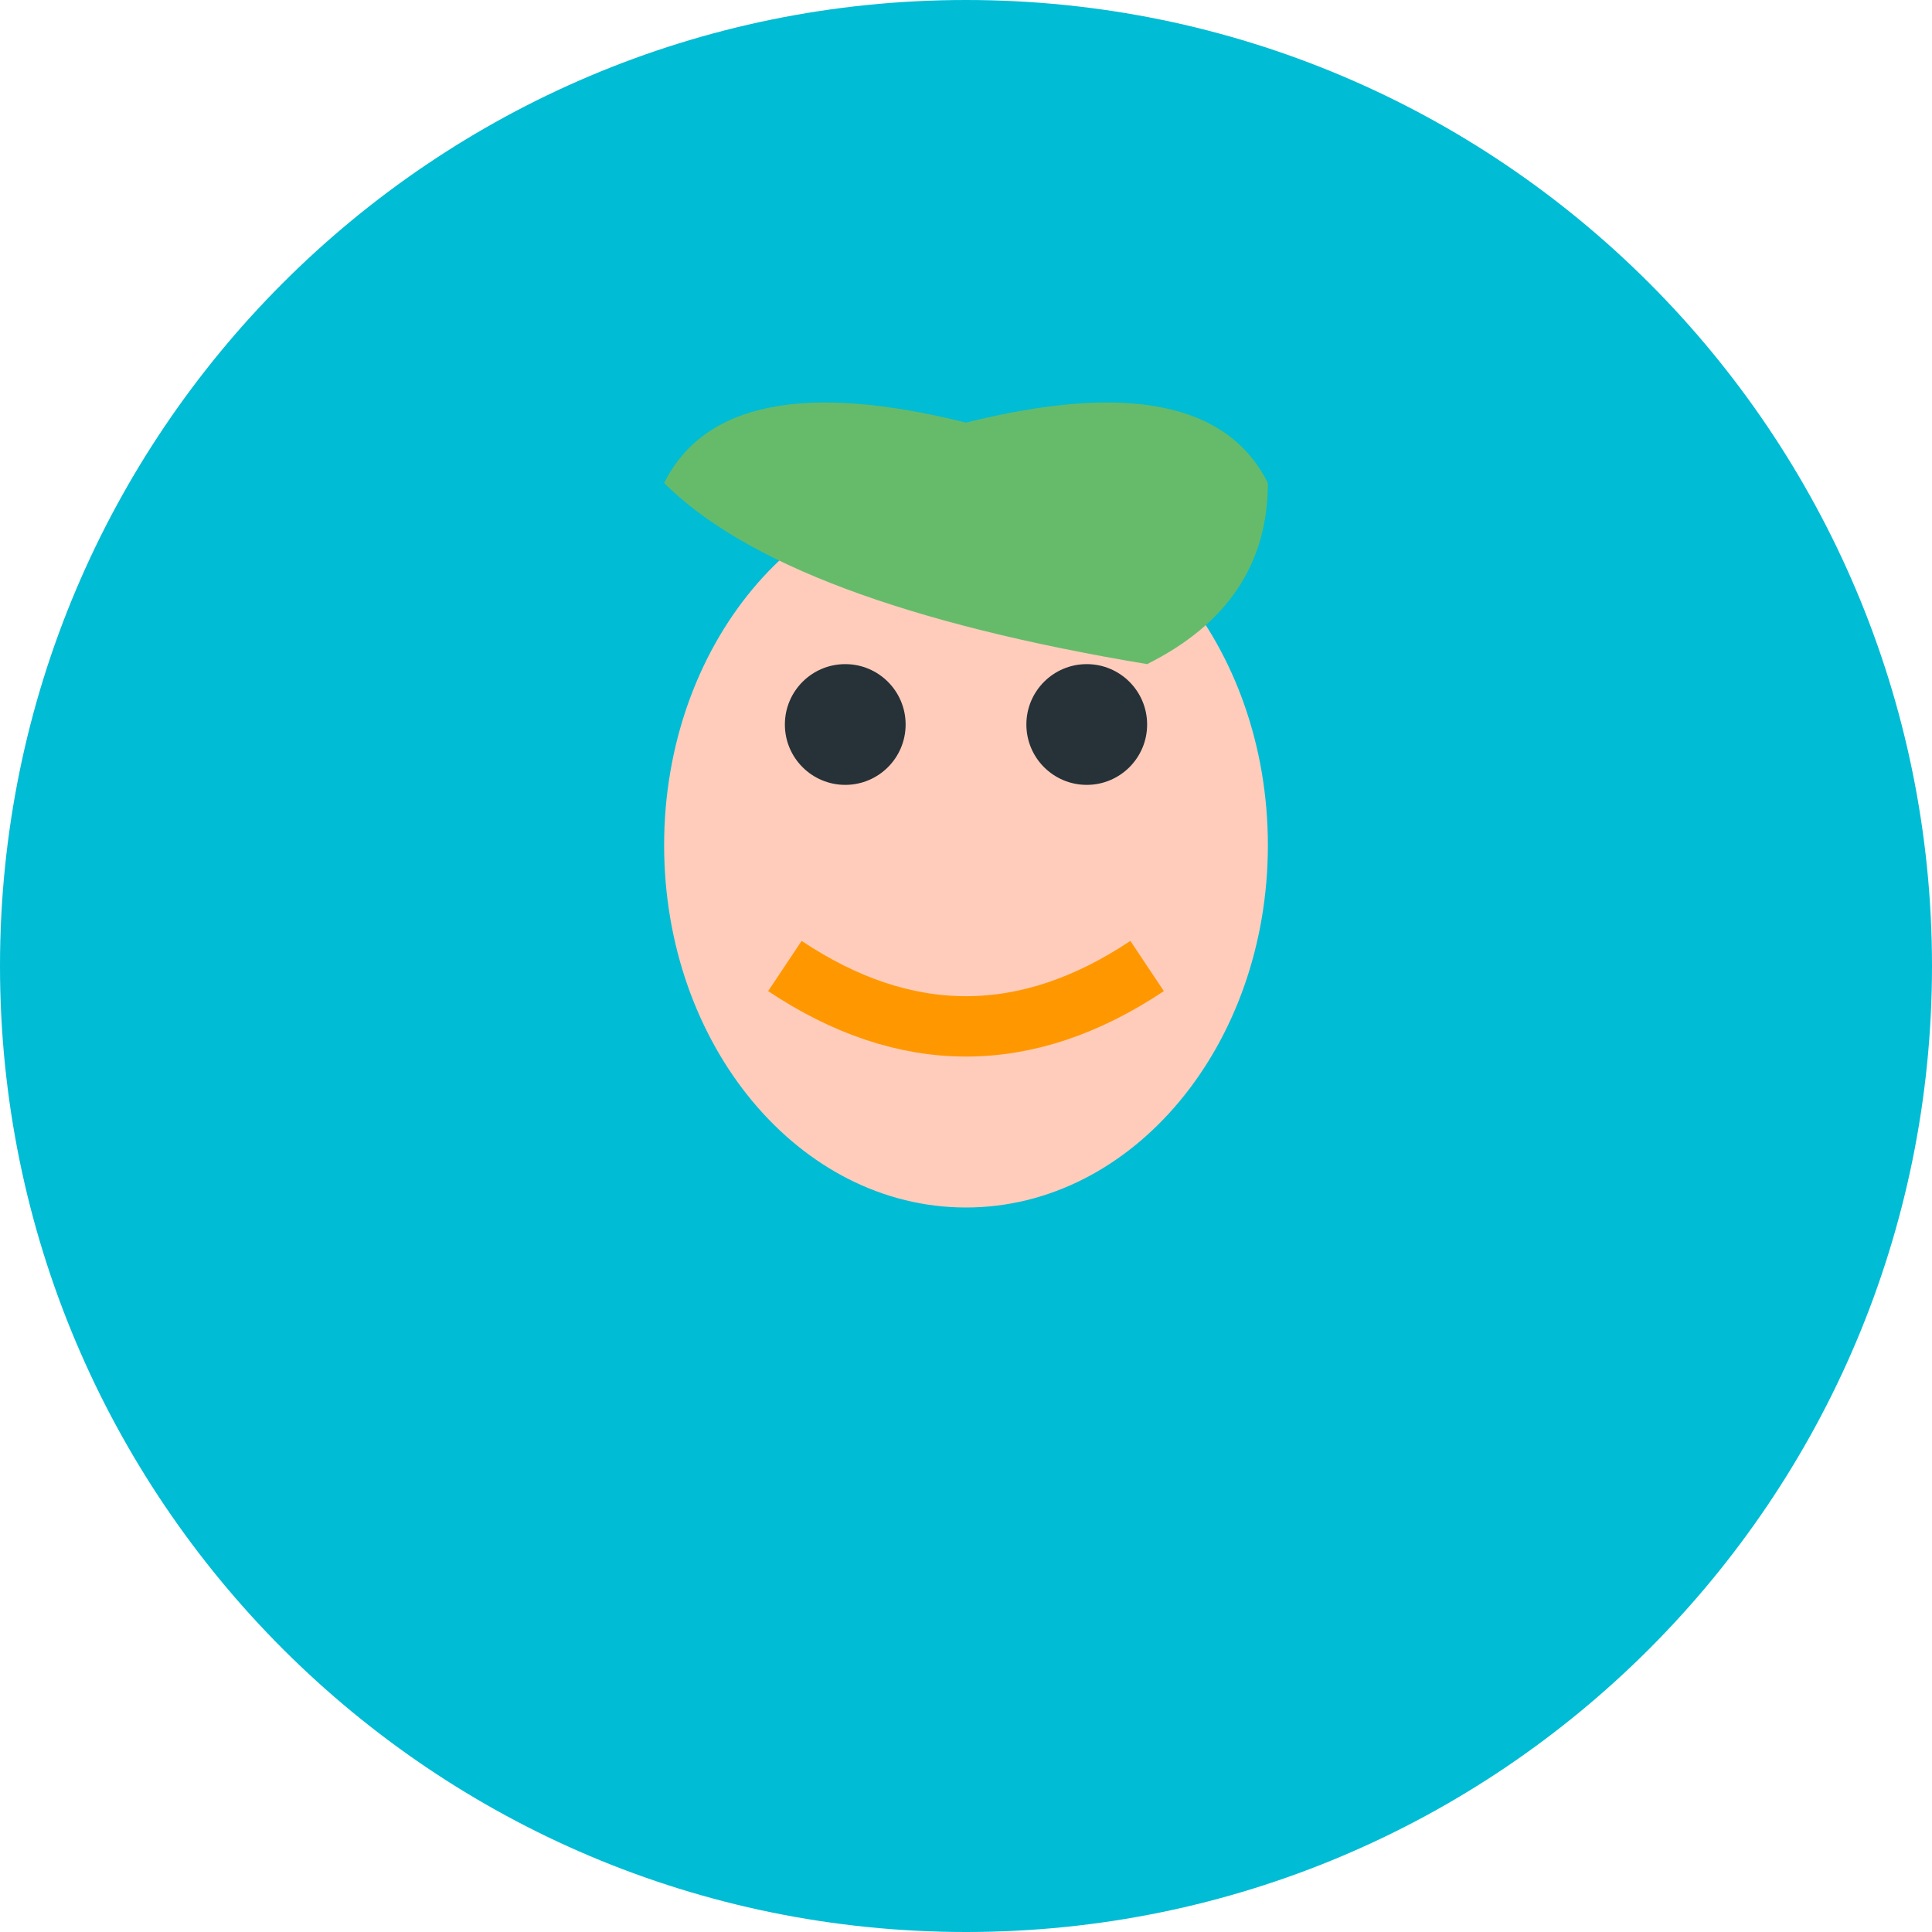
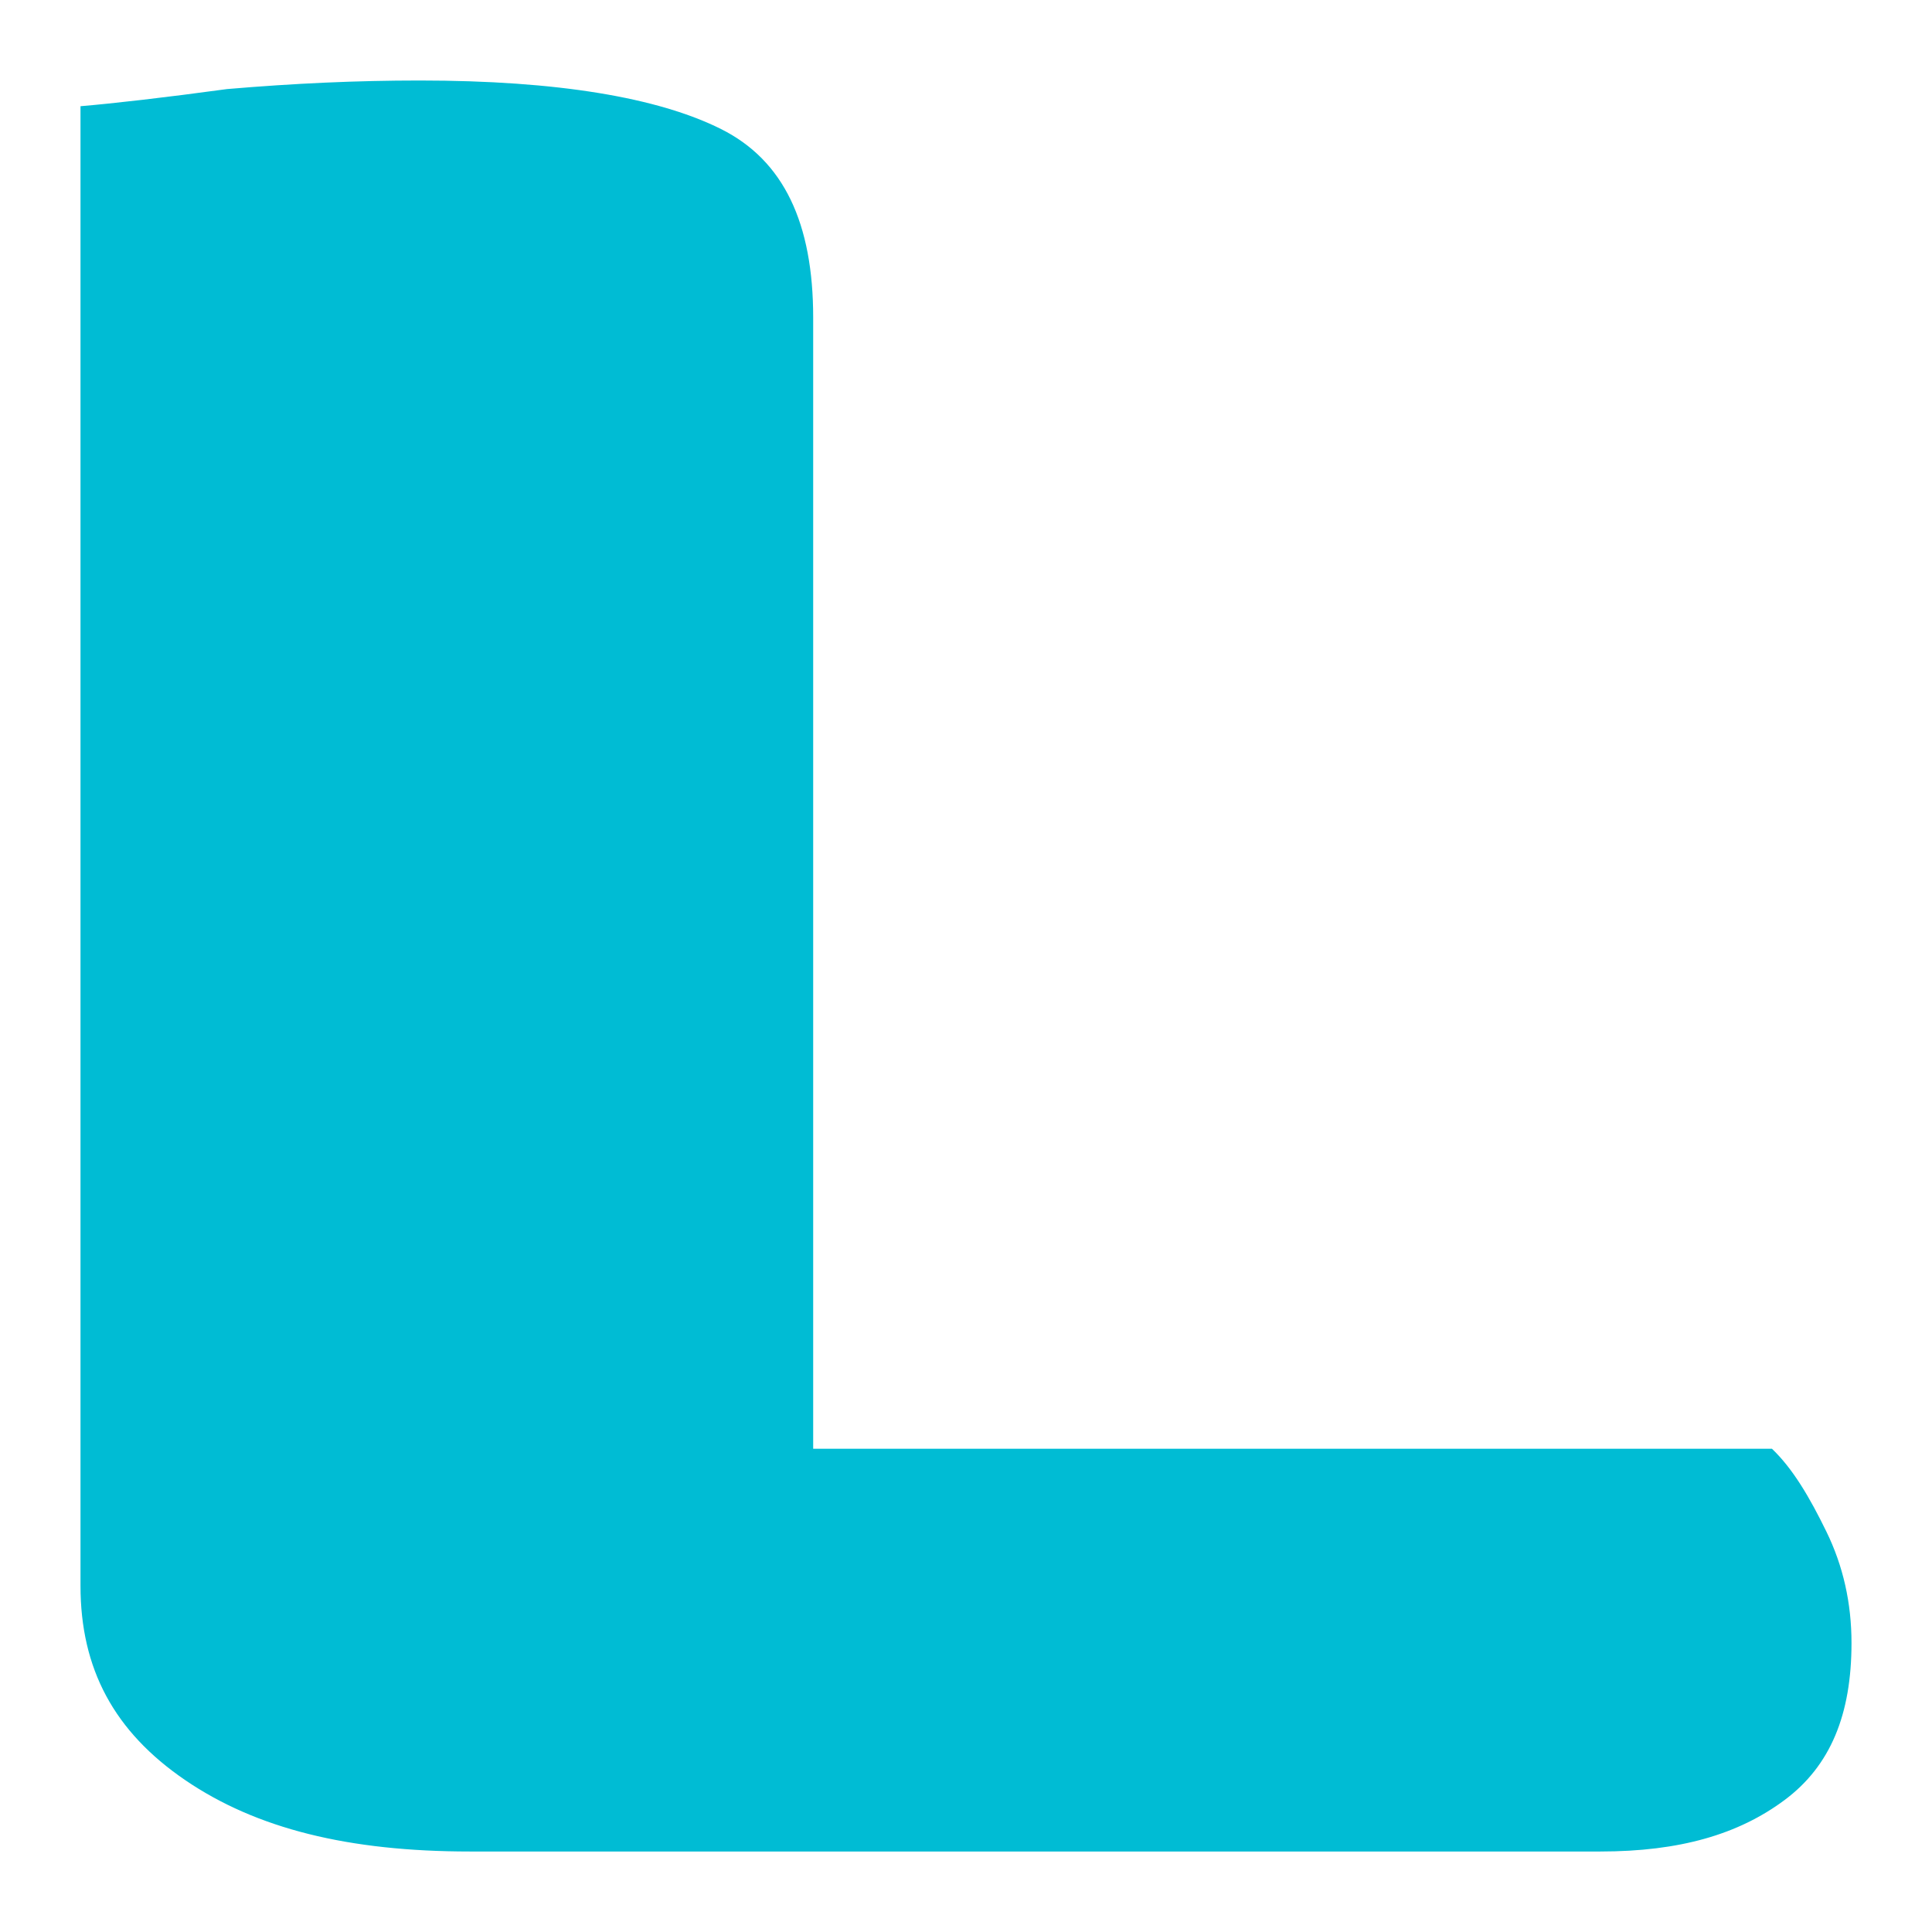
- <svg xmlns="http://www.w3.org/2000/svg" width="32" height="32" viewBox="0 0 32 32">
-   <circle cx="16" cy="16" r="16" fill="#00BCD4" />
-   <ellipse cx="16" cy="14" rx="5" ry="6" fill="#FFCCBC" />
-   <circle cx="14" cy="12" r="1" fill="#263238" />
-   <circle cx="18" cy="12" r="1" fill="#263238" />
-   <path d="M 13 16 Q 16 18 19 16" stroke="#FF9800" stroke-width="1" fill="none" />
-   <path d="M 11 8 Q 12 6 16 7 Q 20 6 21 8 Q 21 10 19 11 Q 13 10 11 8 Z" fill="#66BB6A" />
+ <svg xmlns="http://www.w3.org/2000/svg" width="100%" height="100%" viewBox="0 0 250 250" version="1.1" xml:space="preserve" style="fill-rule:evenodd;clip-rule:evenodd;stroke-linejoin:round;stroke-miterlimit:2;">
+   <g transform="matrix(1,0,0,0.682258,0,-149.346)">
+     <g transform="matrix(541.765,0,0,541.765,-24.7981,568.437)">
+       <path d="M0.065,-0.442l0.175,0l-0,0.436l-0.082,0.009c-0.029,0 -0.051,-0.008 -0.068,-0.025c-0.017,-0.017 -0.025,-0.039 -0.025,-0.068l-0,-0.352Zm0.093,0.445l-0,-0.141l0.311,0c0.005,0.007 0.009,0.017 0.013,0.029c0.004,0.012 0.006,0.025 0.006,0.039c-0,0.025 -0.005,0.043 -0.016,0.055c-0.011,0.012 -0.025,0.018 -0.044,0.018l-0.27,0Zm0.082,-0.214l-0.175,0l-0,-0.397c0.008,-0.001 0.02,-0.003 0.035,-0.006c0.016,-0.002 0.031,-0.003 0.046,-0.003c0.033,0 0.057,0.006 0.072,0.017c0.015,0.011 0.022,0.033 0.022,0.066l-0,0.323Z" style="fill:#00bcd4;fill-rule:nonzero;" />
+     </g>
+     <g transform="matrix(541.765,0,0,541.765,253.127,568.437)" />
+   </g>
</svg>
